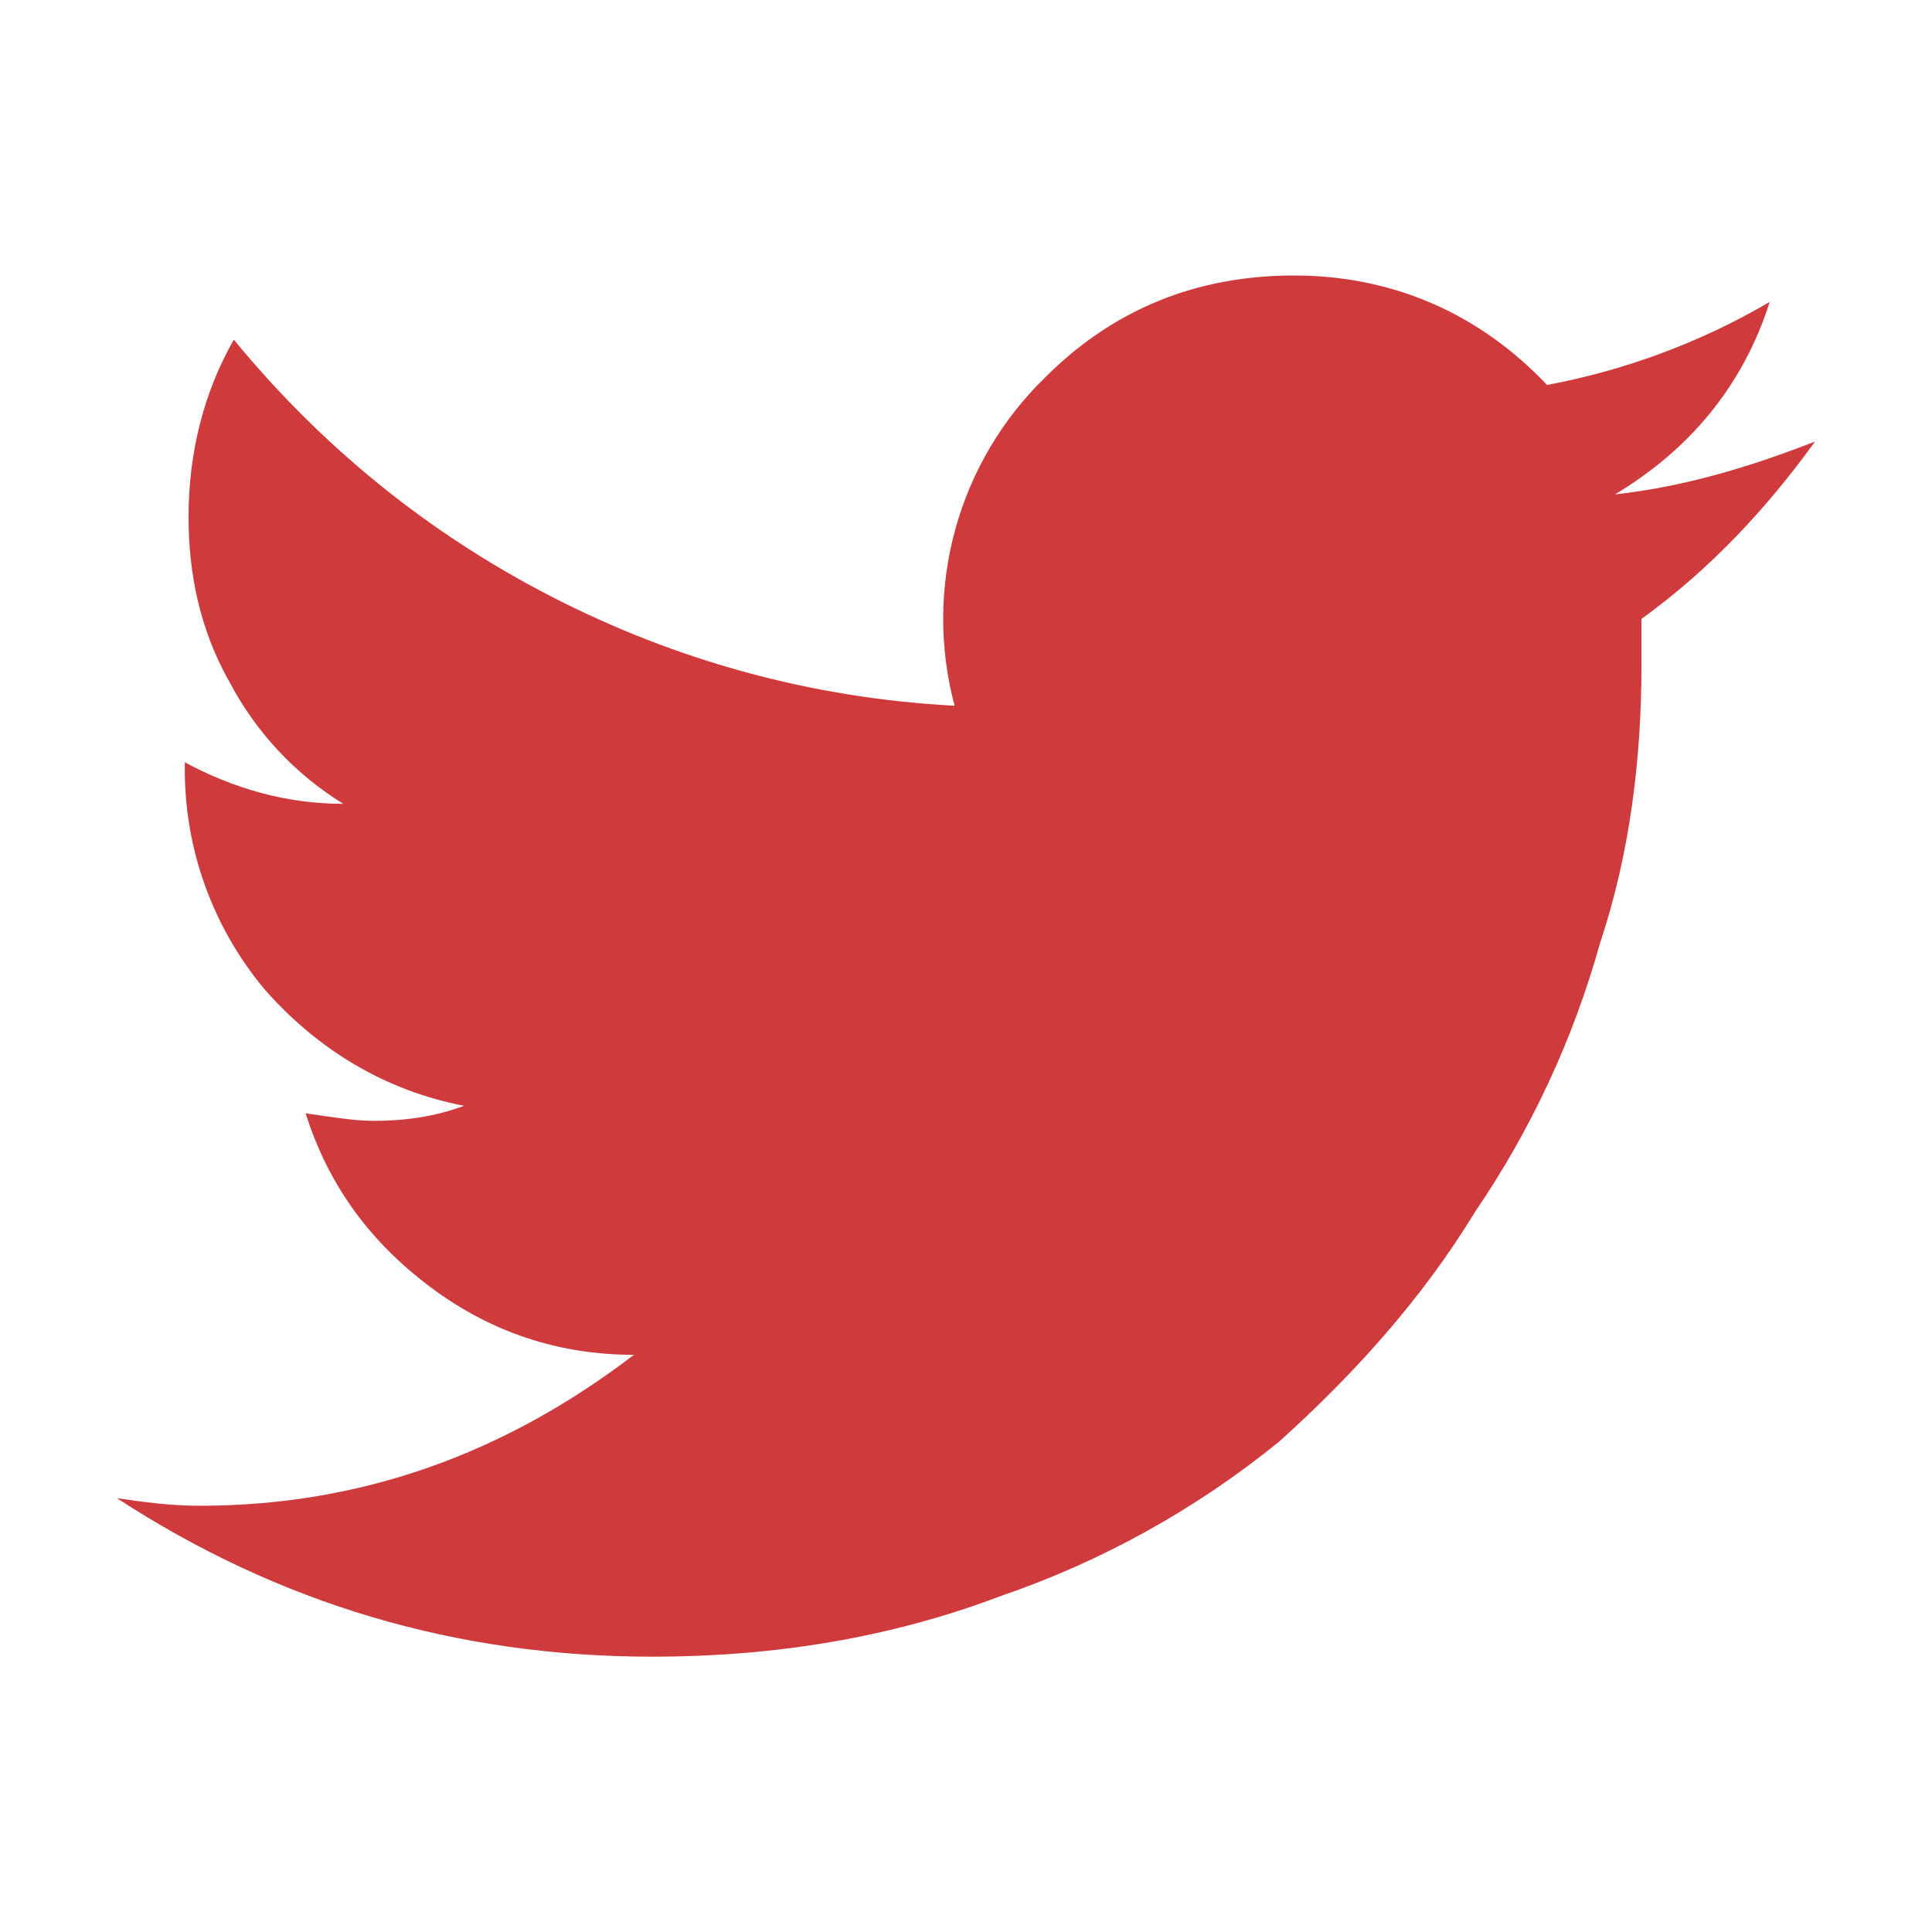
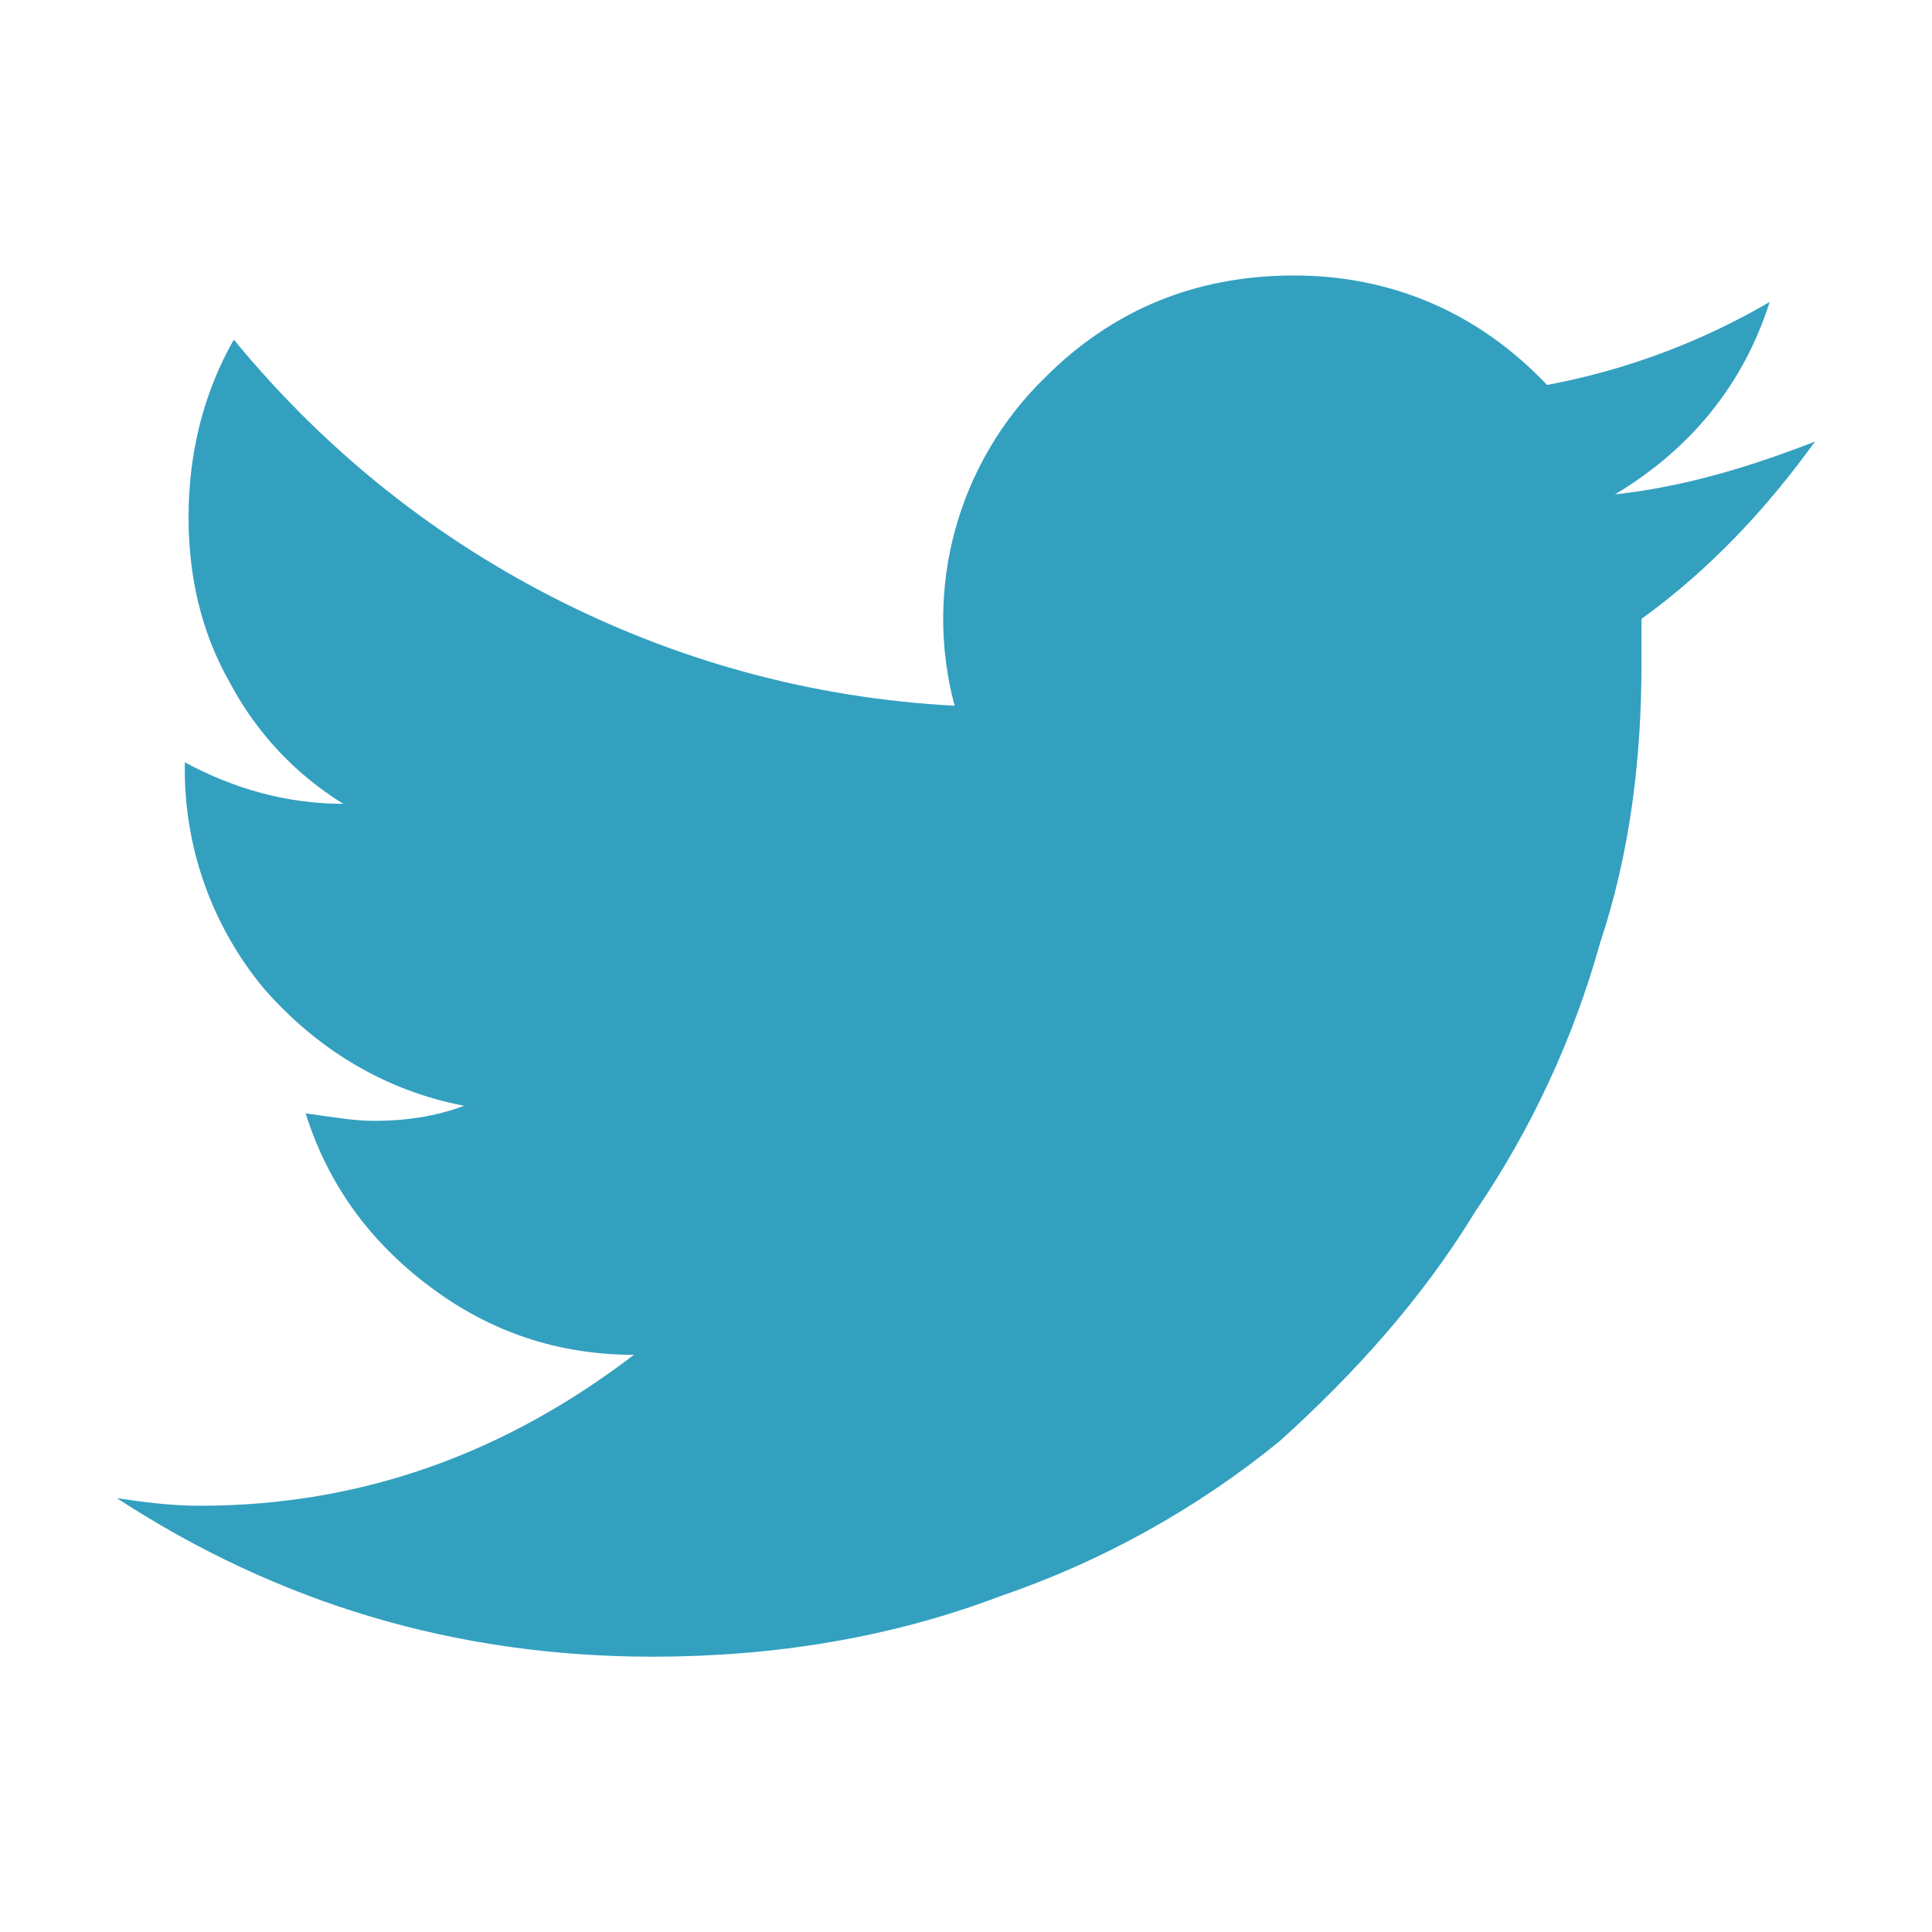
- <svg xmlns="http://www.w3.org/2000/svg" fill="#CF3A3D" viewBox="0 0 32 32">
+ <svg xmlns="http://www.w3.org/2000/svg" fill="#33A0C0" viewBox="0 0 32 32">
  <path d="M30.063 7.313c-.813 1.125-1.75 2.125-2.875 2.938v.75c0 1.563-.188 3.125-.688 4.625a15.088 15.088 0 0 1-2.063 4.438c-.875 1.438-2 2.688-3.25 3.813a15.015 15.015 0 0 1-4.625 2.563c-1.813.688-3.75 1-5.75 1-3.25 0-6.188-.875-8.875-2.625.438.063.875.125 1.375.125 2.688 0 5.063-.875 7.188-2.5-1.25 0-2.375-.375-3.375-1.125s-1.688-1.688-2.063-2.875c.438.063.813.125 1.125.125.5 0 1-.063 1.5-.25-1.313-.25-2.438-.938-3.313-1.938a5.673 5.673 0 0 1-1.313-3.688v-.063c.813.438 1.688.688 2.625.688a5.228 5.228 0 0 1-1.875-2c-.5-.875-.688-1.813-.688-2.75 0-1.063.25-2.063.75-2.938 1.438 1.75 3.188 3.188 5.25 4.25s4.313 1.688 6.688 1.813a5.579 5.579 0 0 1 1.5-5.438c1.125-1.125 2.5-1.688 4.125-1.688s3.063.625 4.188 1.813a11.48 11.48 0 0 0 3.688-1.375c-.438 1.375-1.313 2.438-2.563 3.188 1.125-.125 2.188-.438 3.313-.875z" />
</svg>
